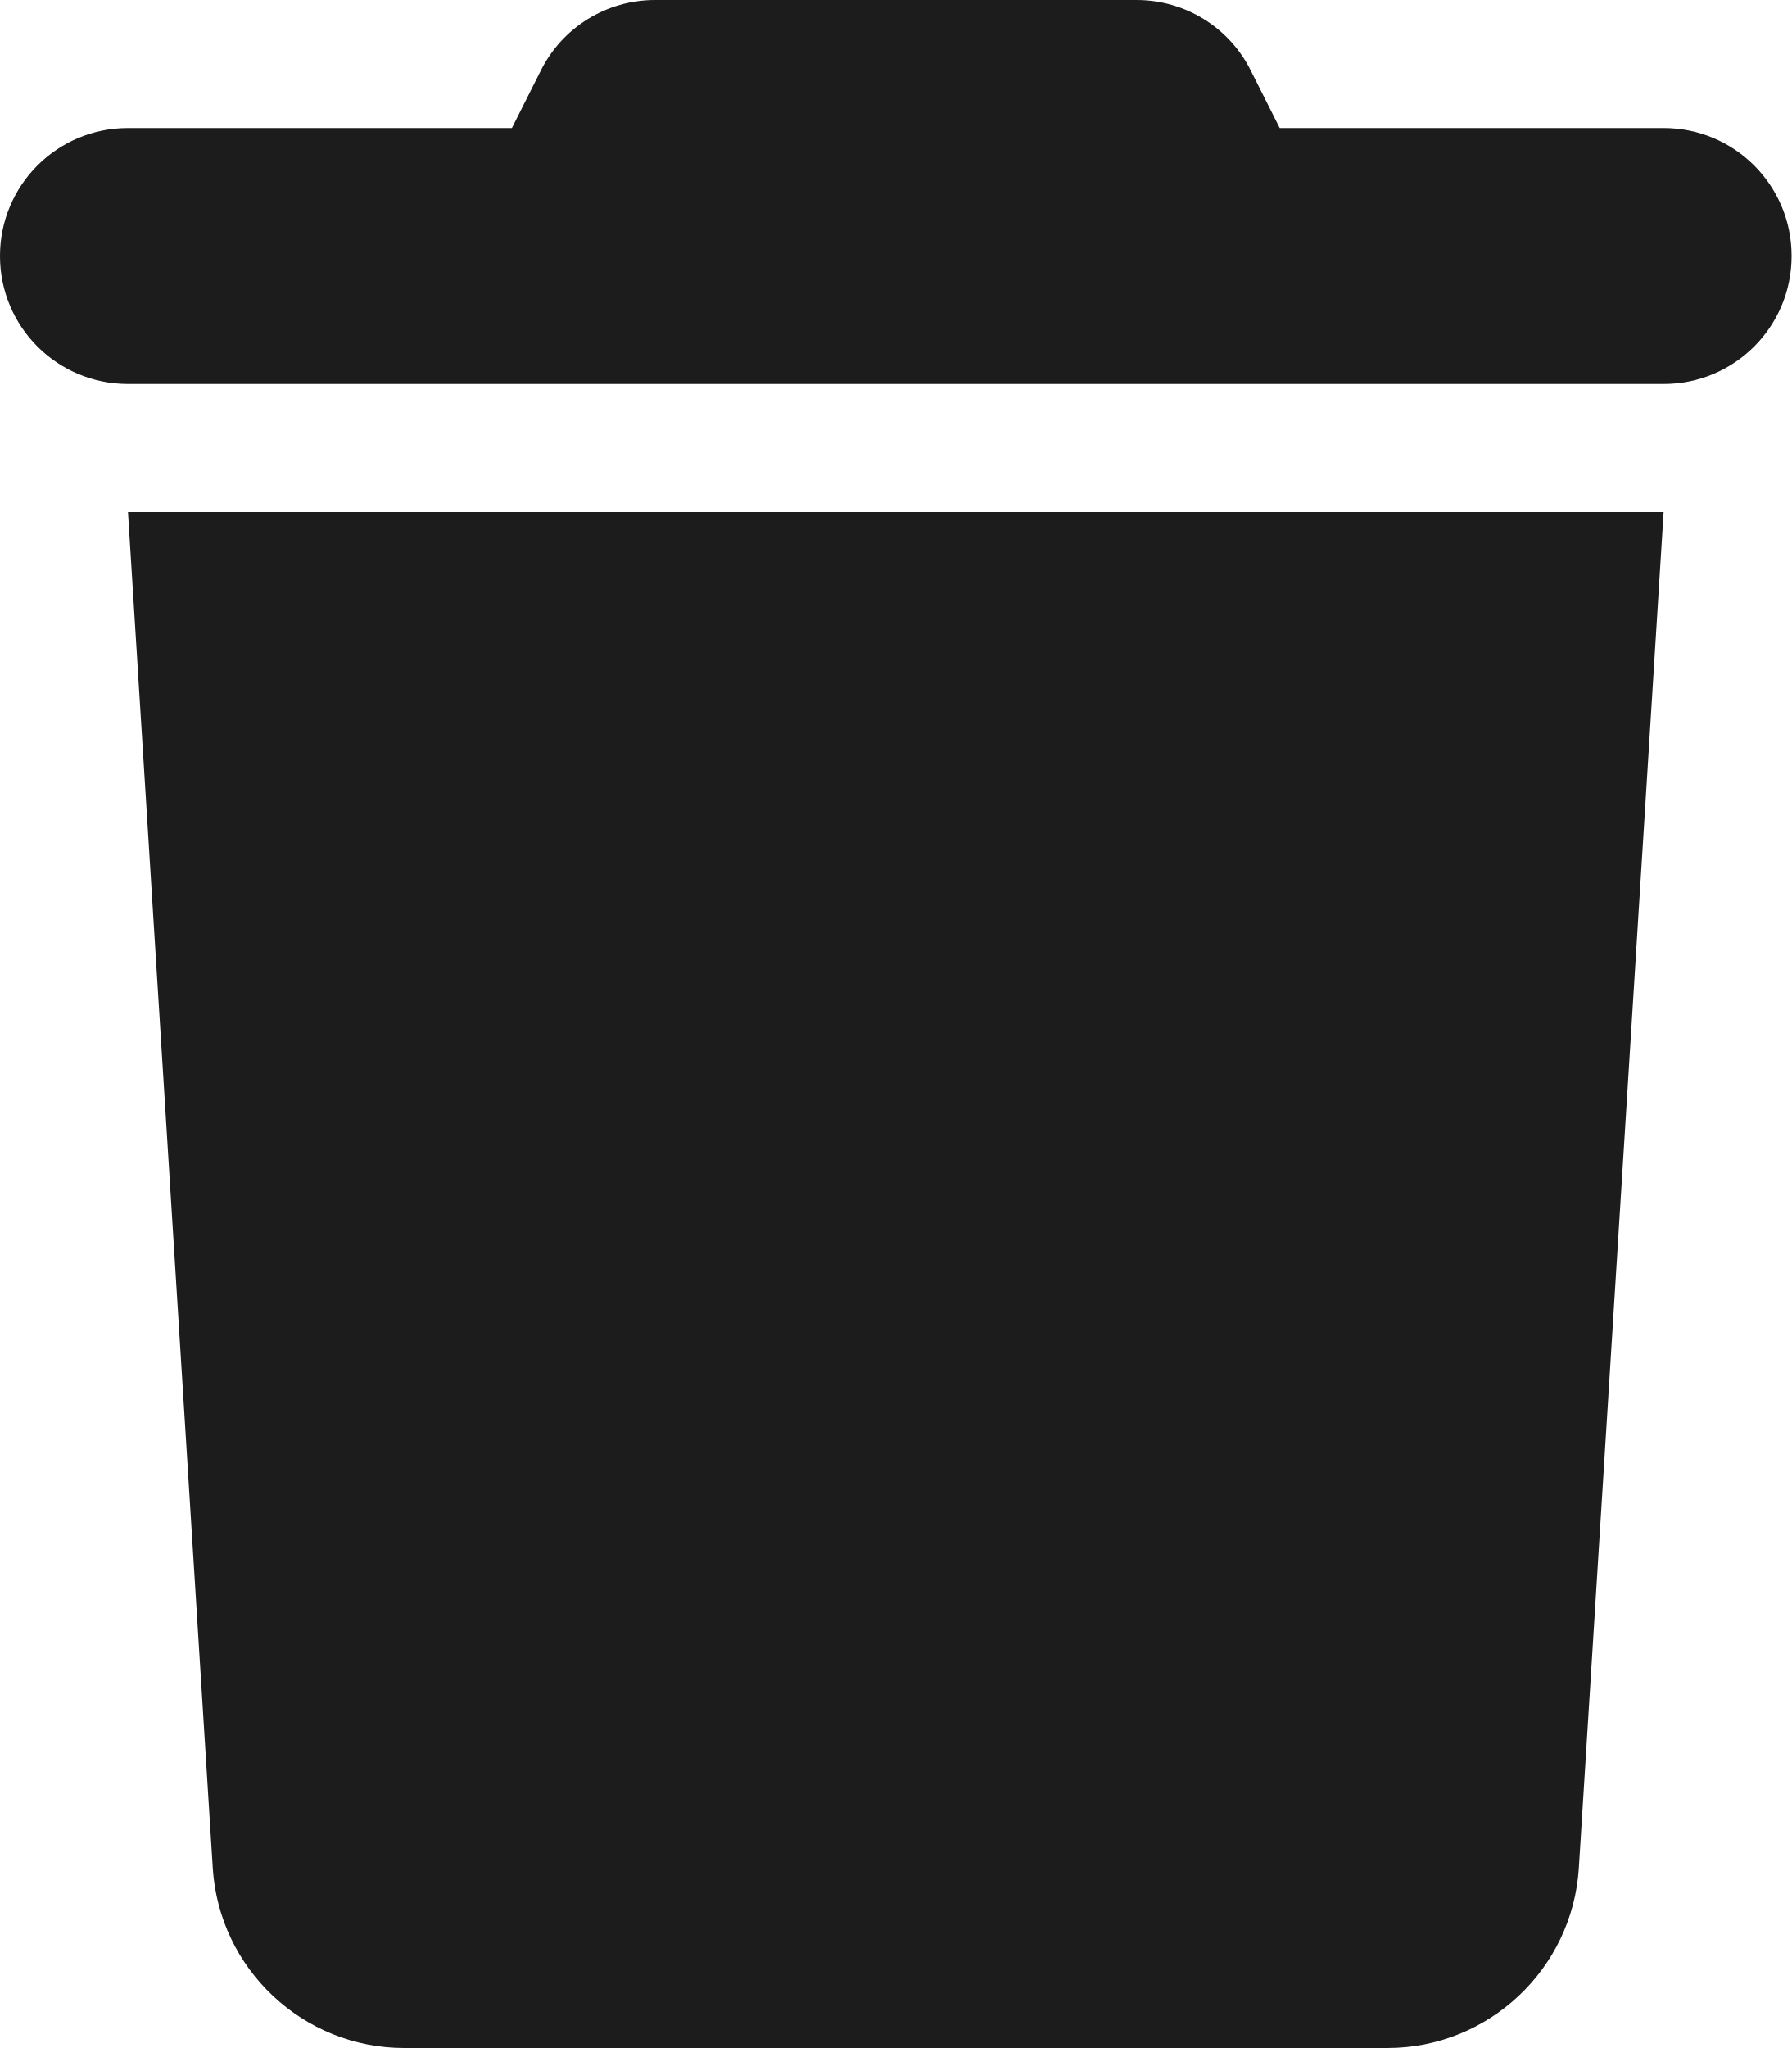
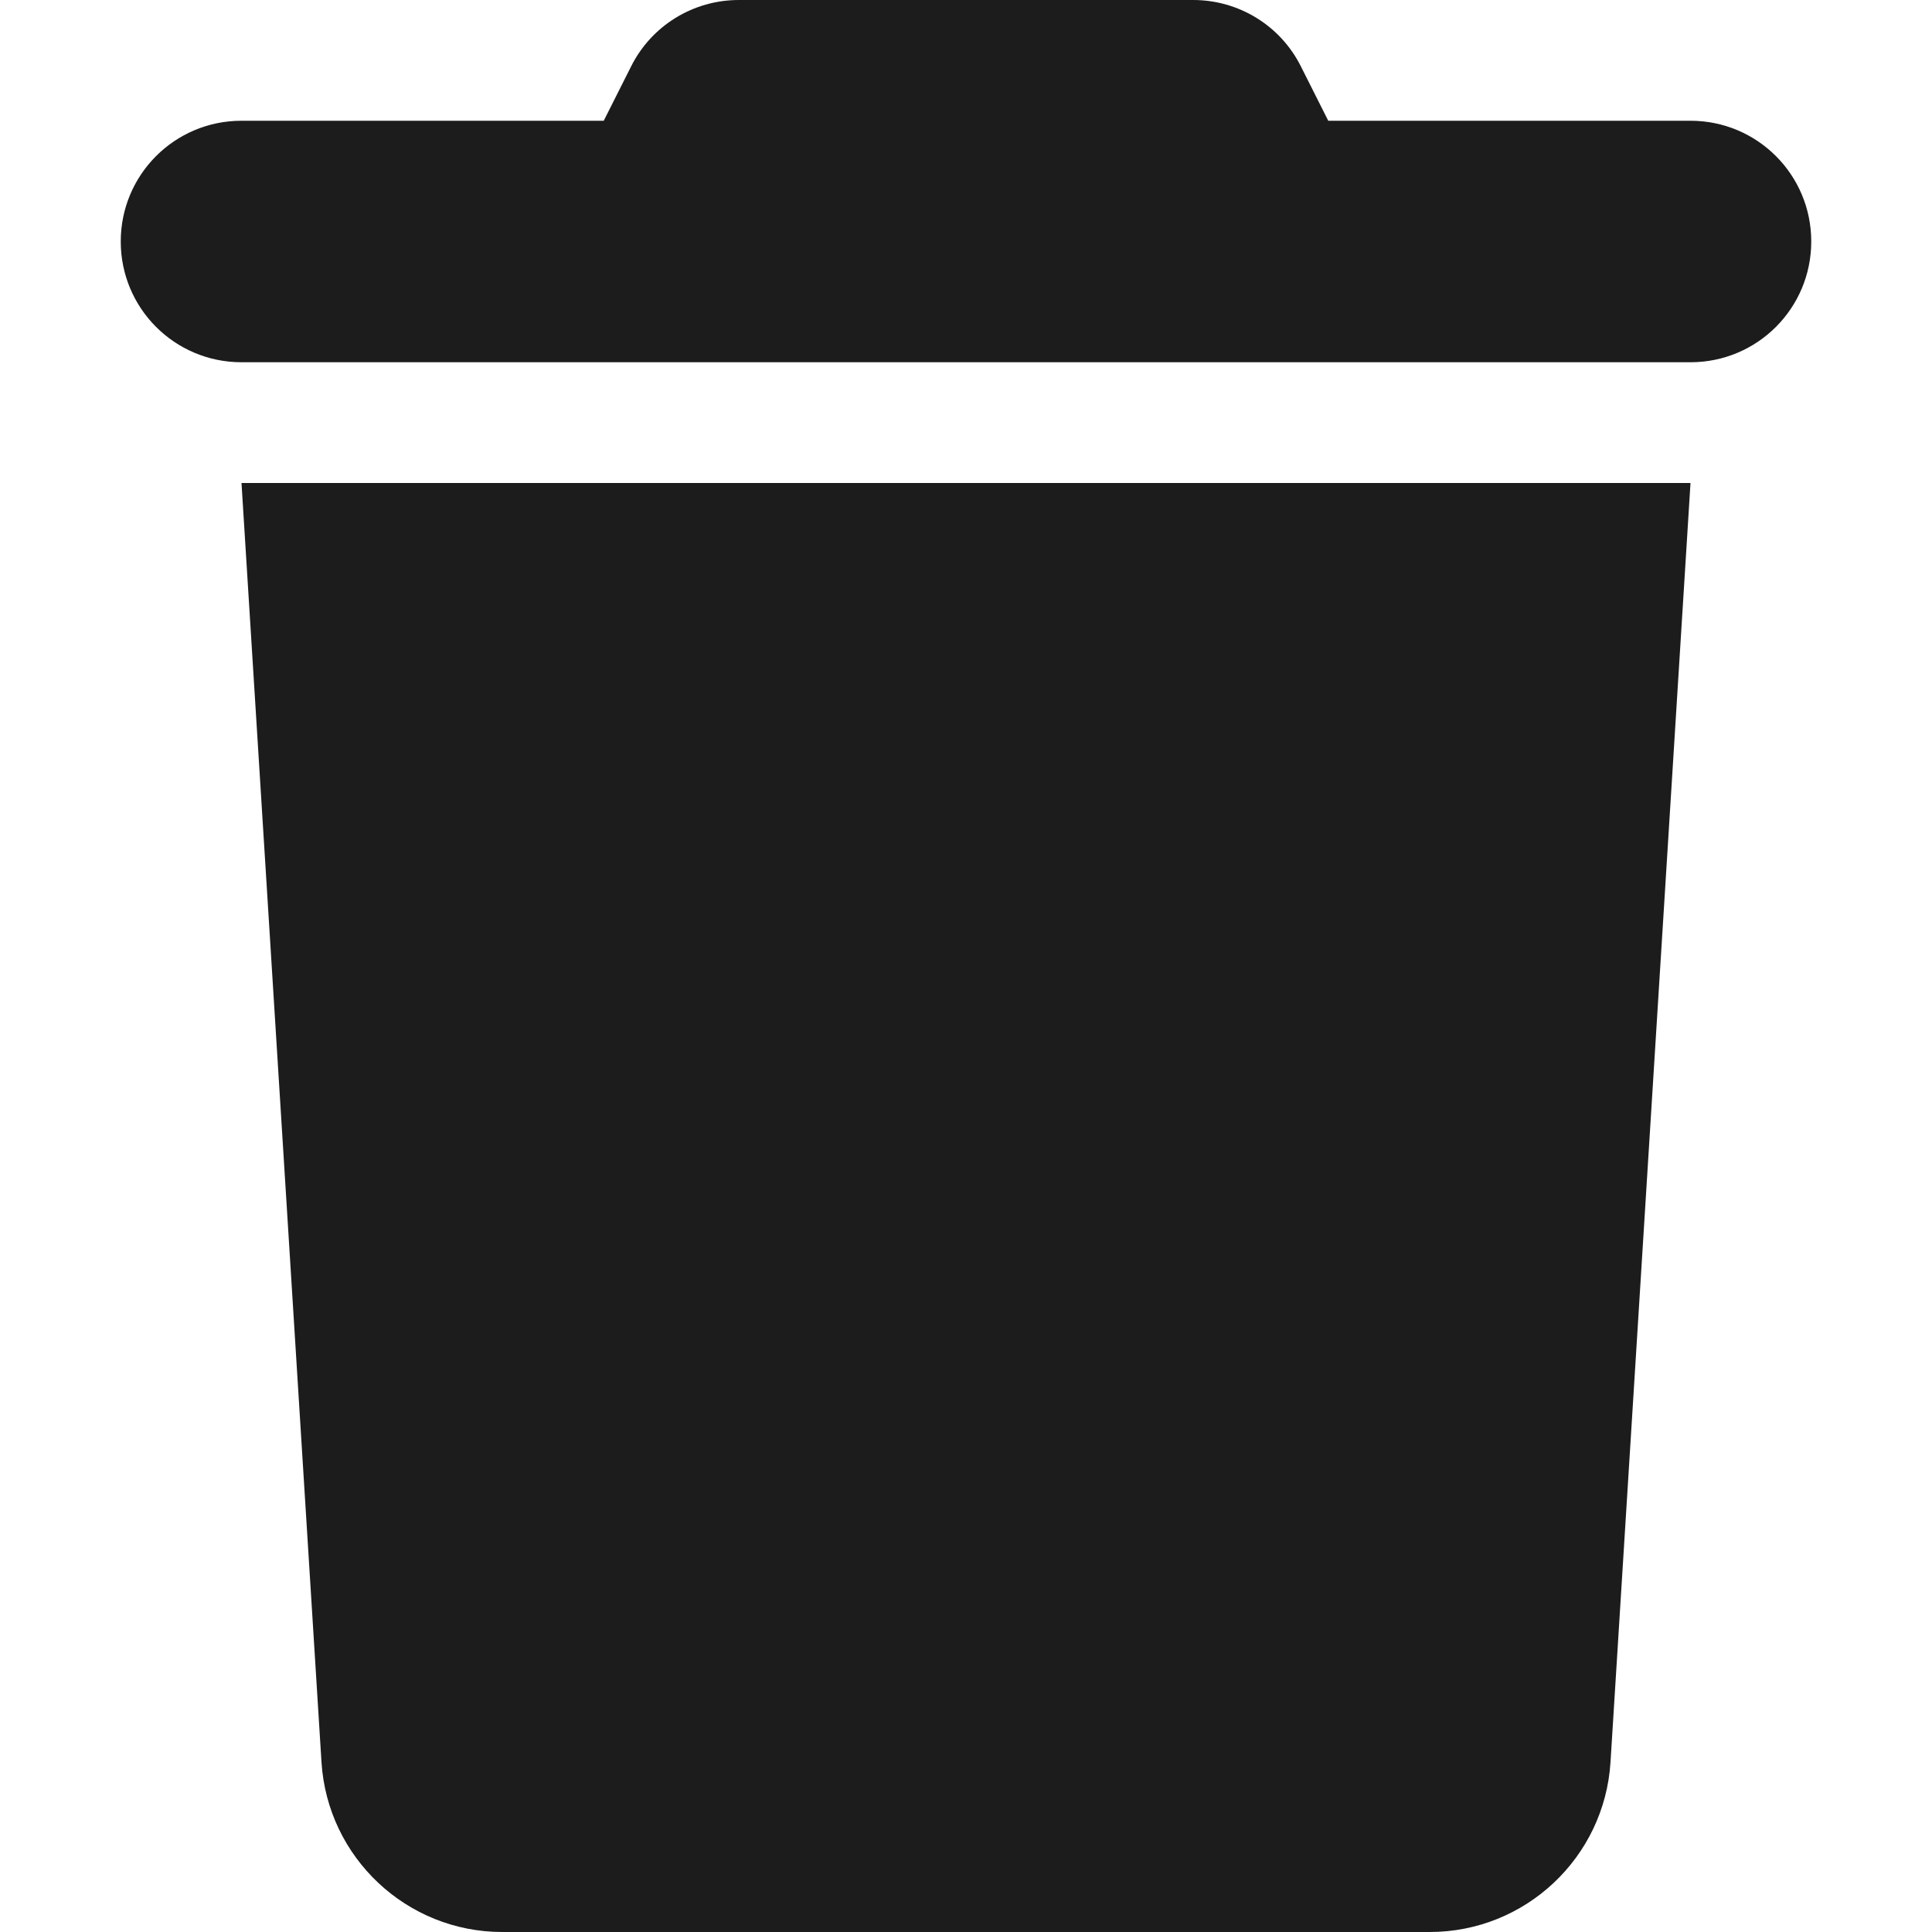
- <svg xmlns="http://www.w3.org/2000/svg" viewBox="0 0 448 512" fill="#1C1C1C">
+ <svg xmlns="http://www.w3.org/2000/svg" viewBox="0 0 448 512" fill="#1C1C1C" width="24" height="24">
  <path d="M135.2 17.7L128 32 32 32C14.3 32 0 46.3 0 64S14.3 96 32 96l384 0c17.7 0 32-14.3 32-32s-14.3-32-32-32l-96 0-7.2-14.3C307.4 6.8 296.3 0 284.2 0L163.8 0c-12.1 0-23.2 6.8-28.6 17.7zM416 128L32 128 53.2 467c1.6 25.3 22.6 45 47.9 45l245.8 0c25.3 0 46.3-19.7 47.9-45L416 128z" />
</svg>
